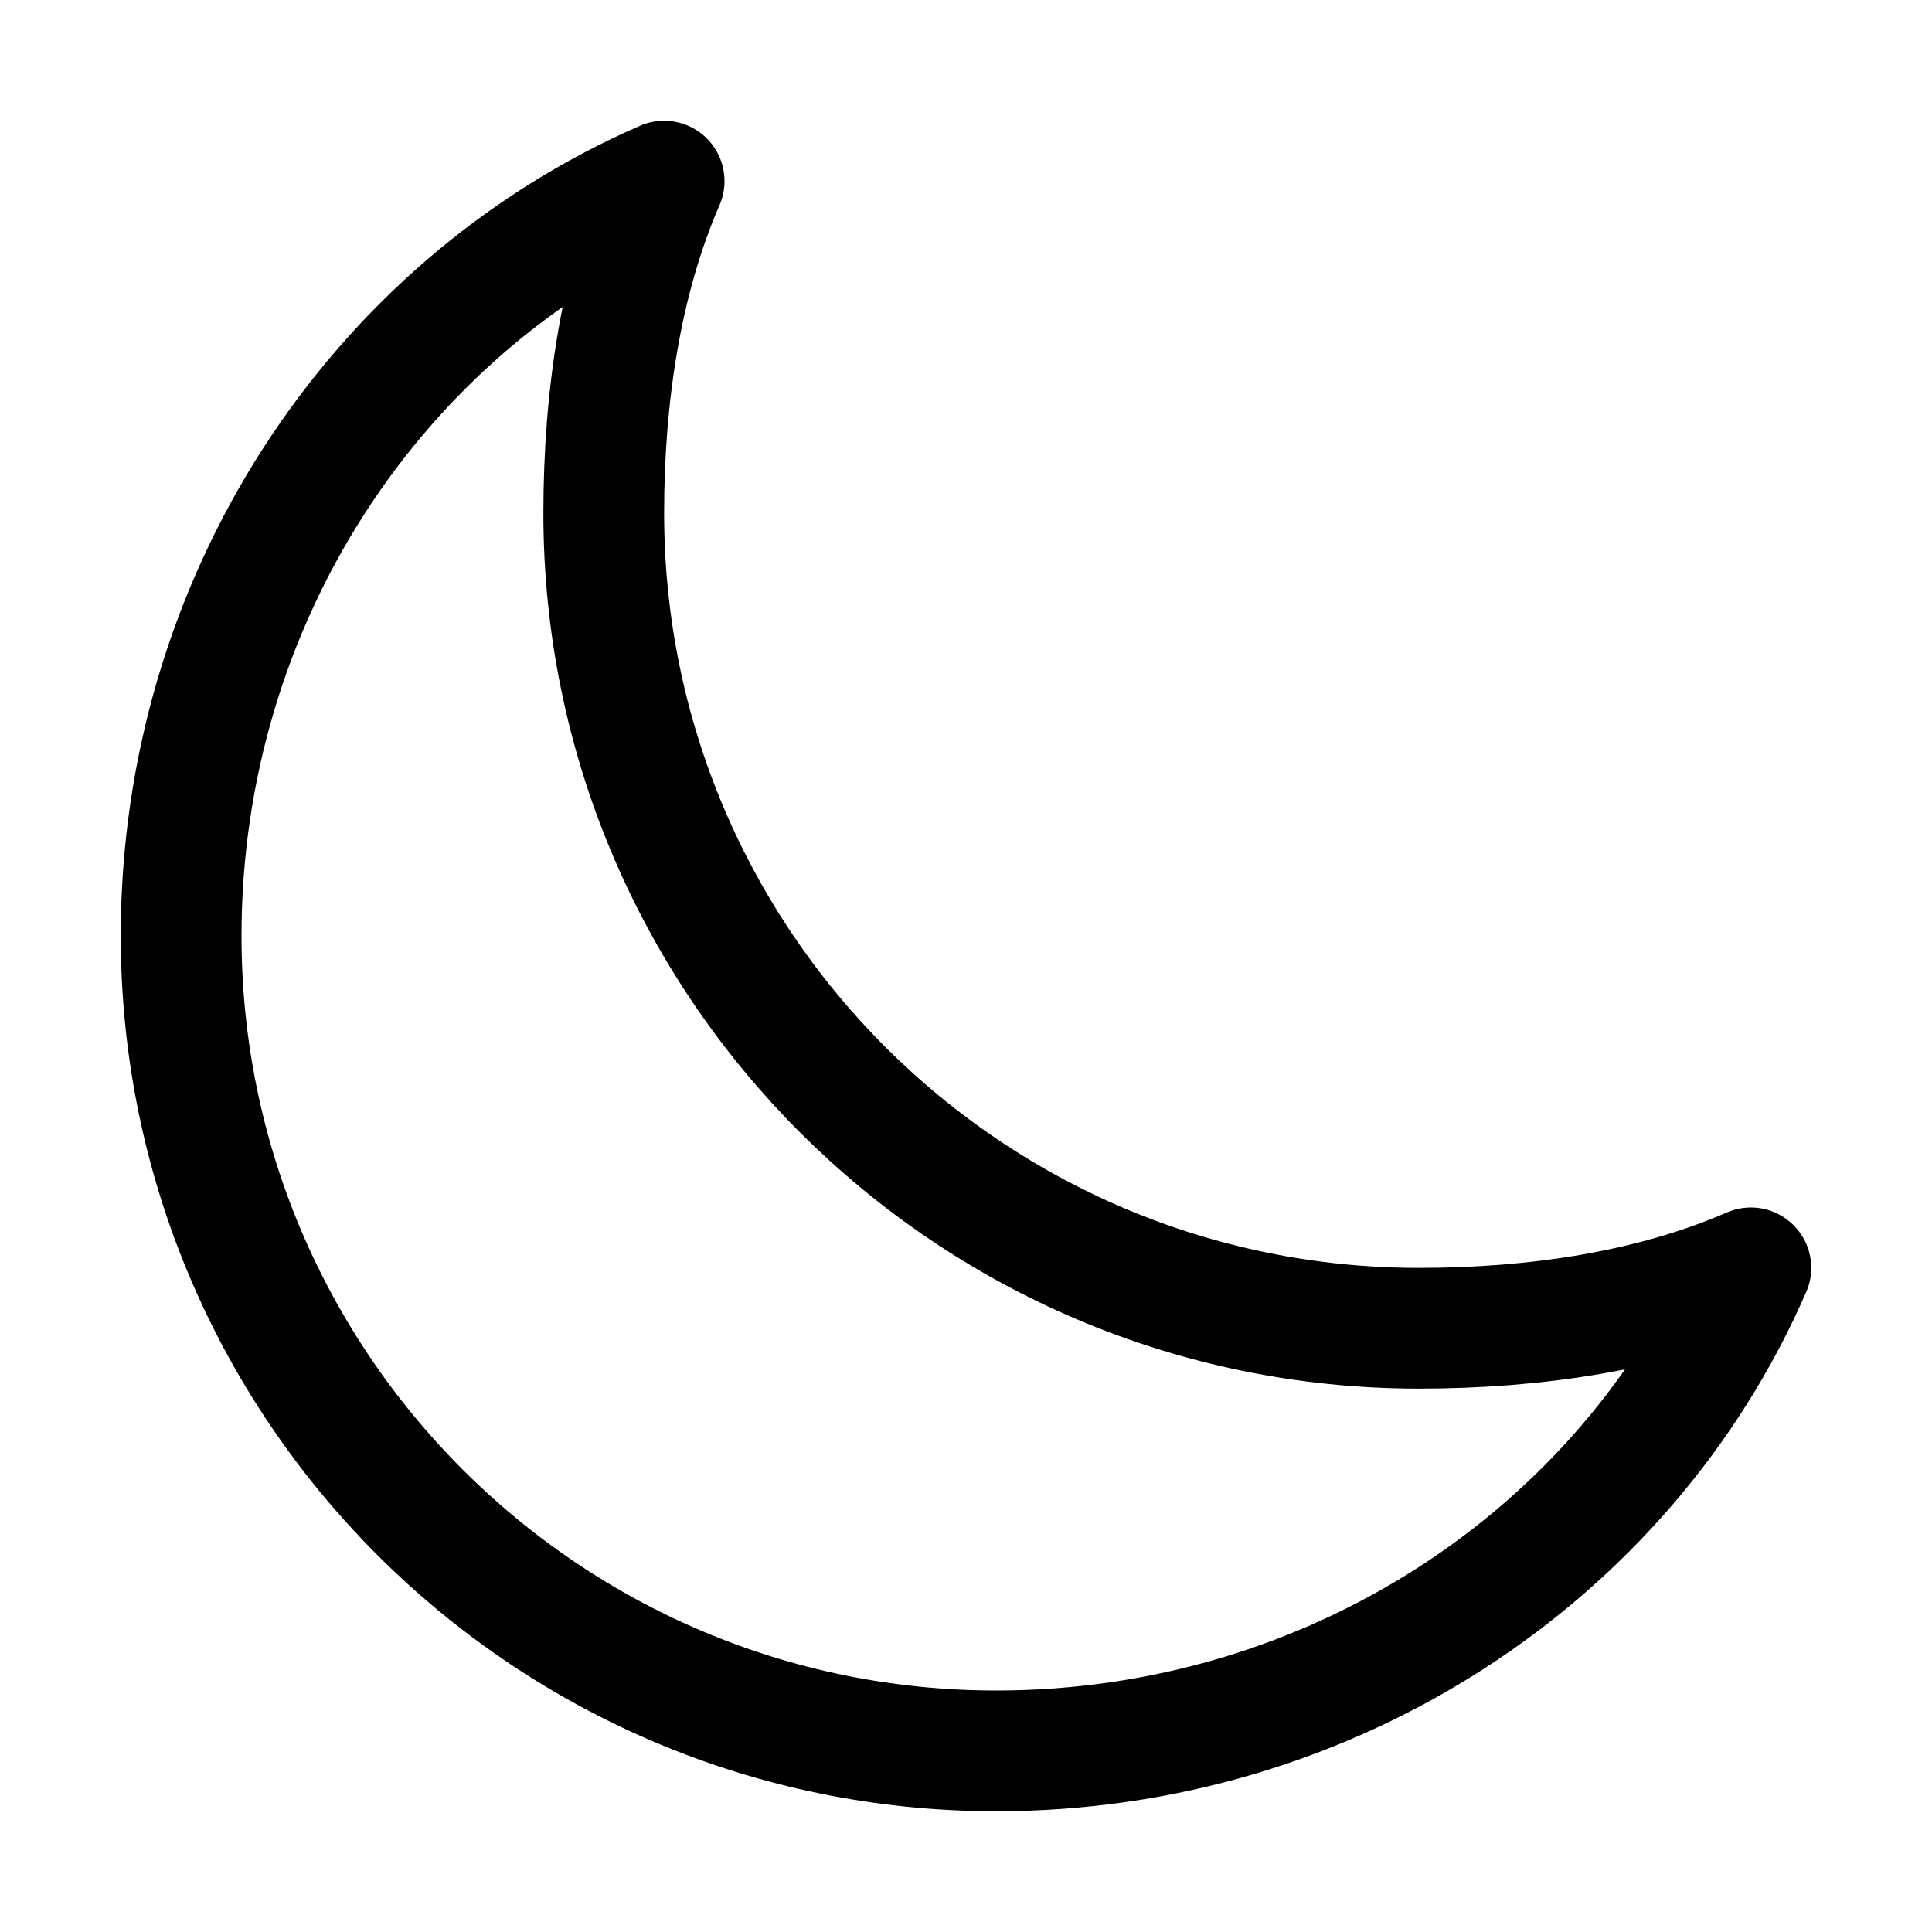
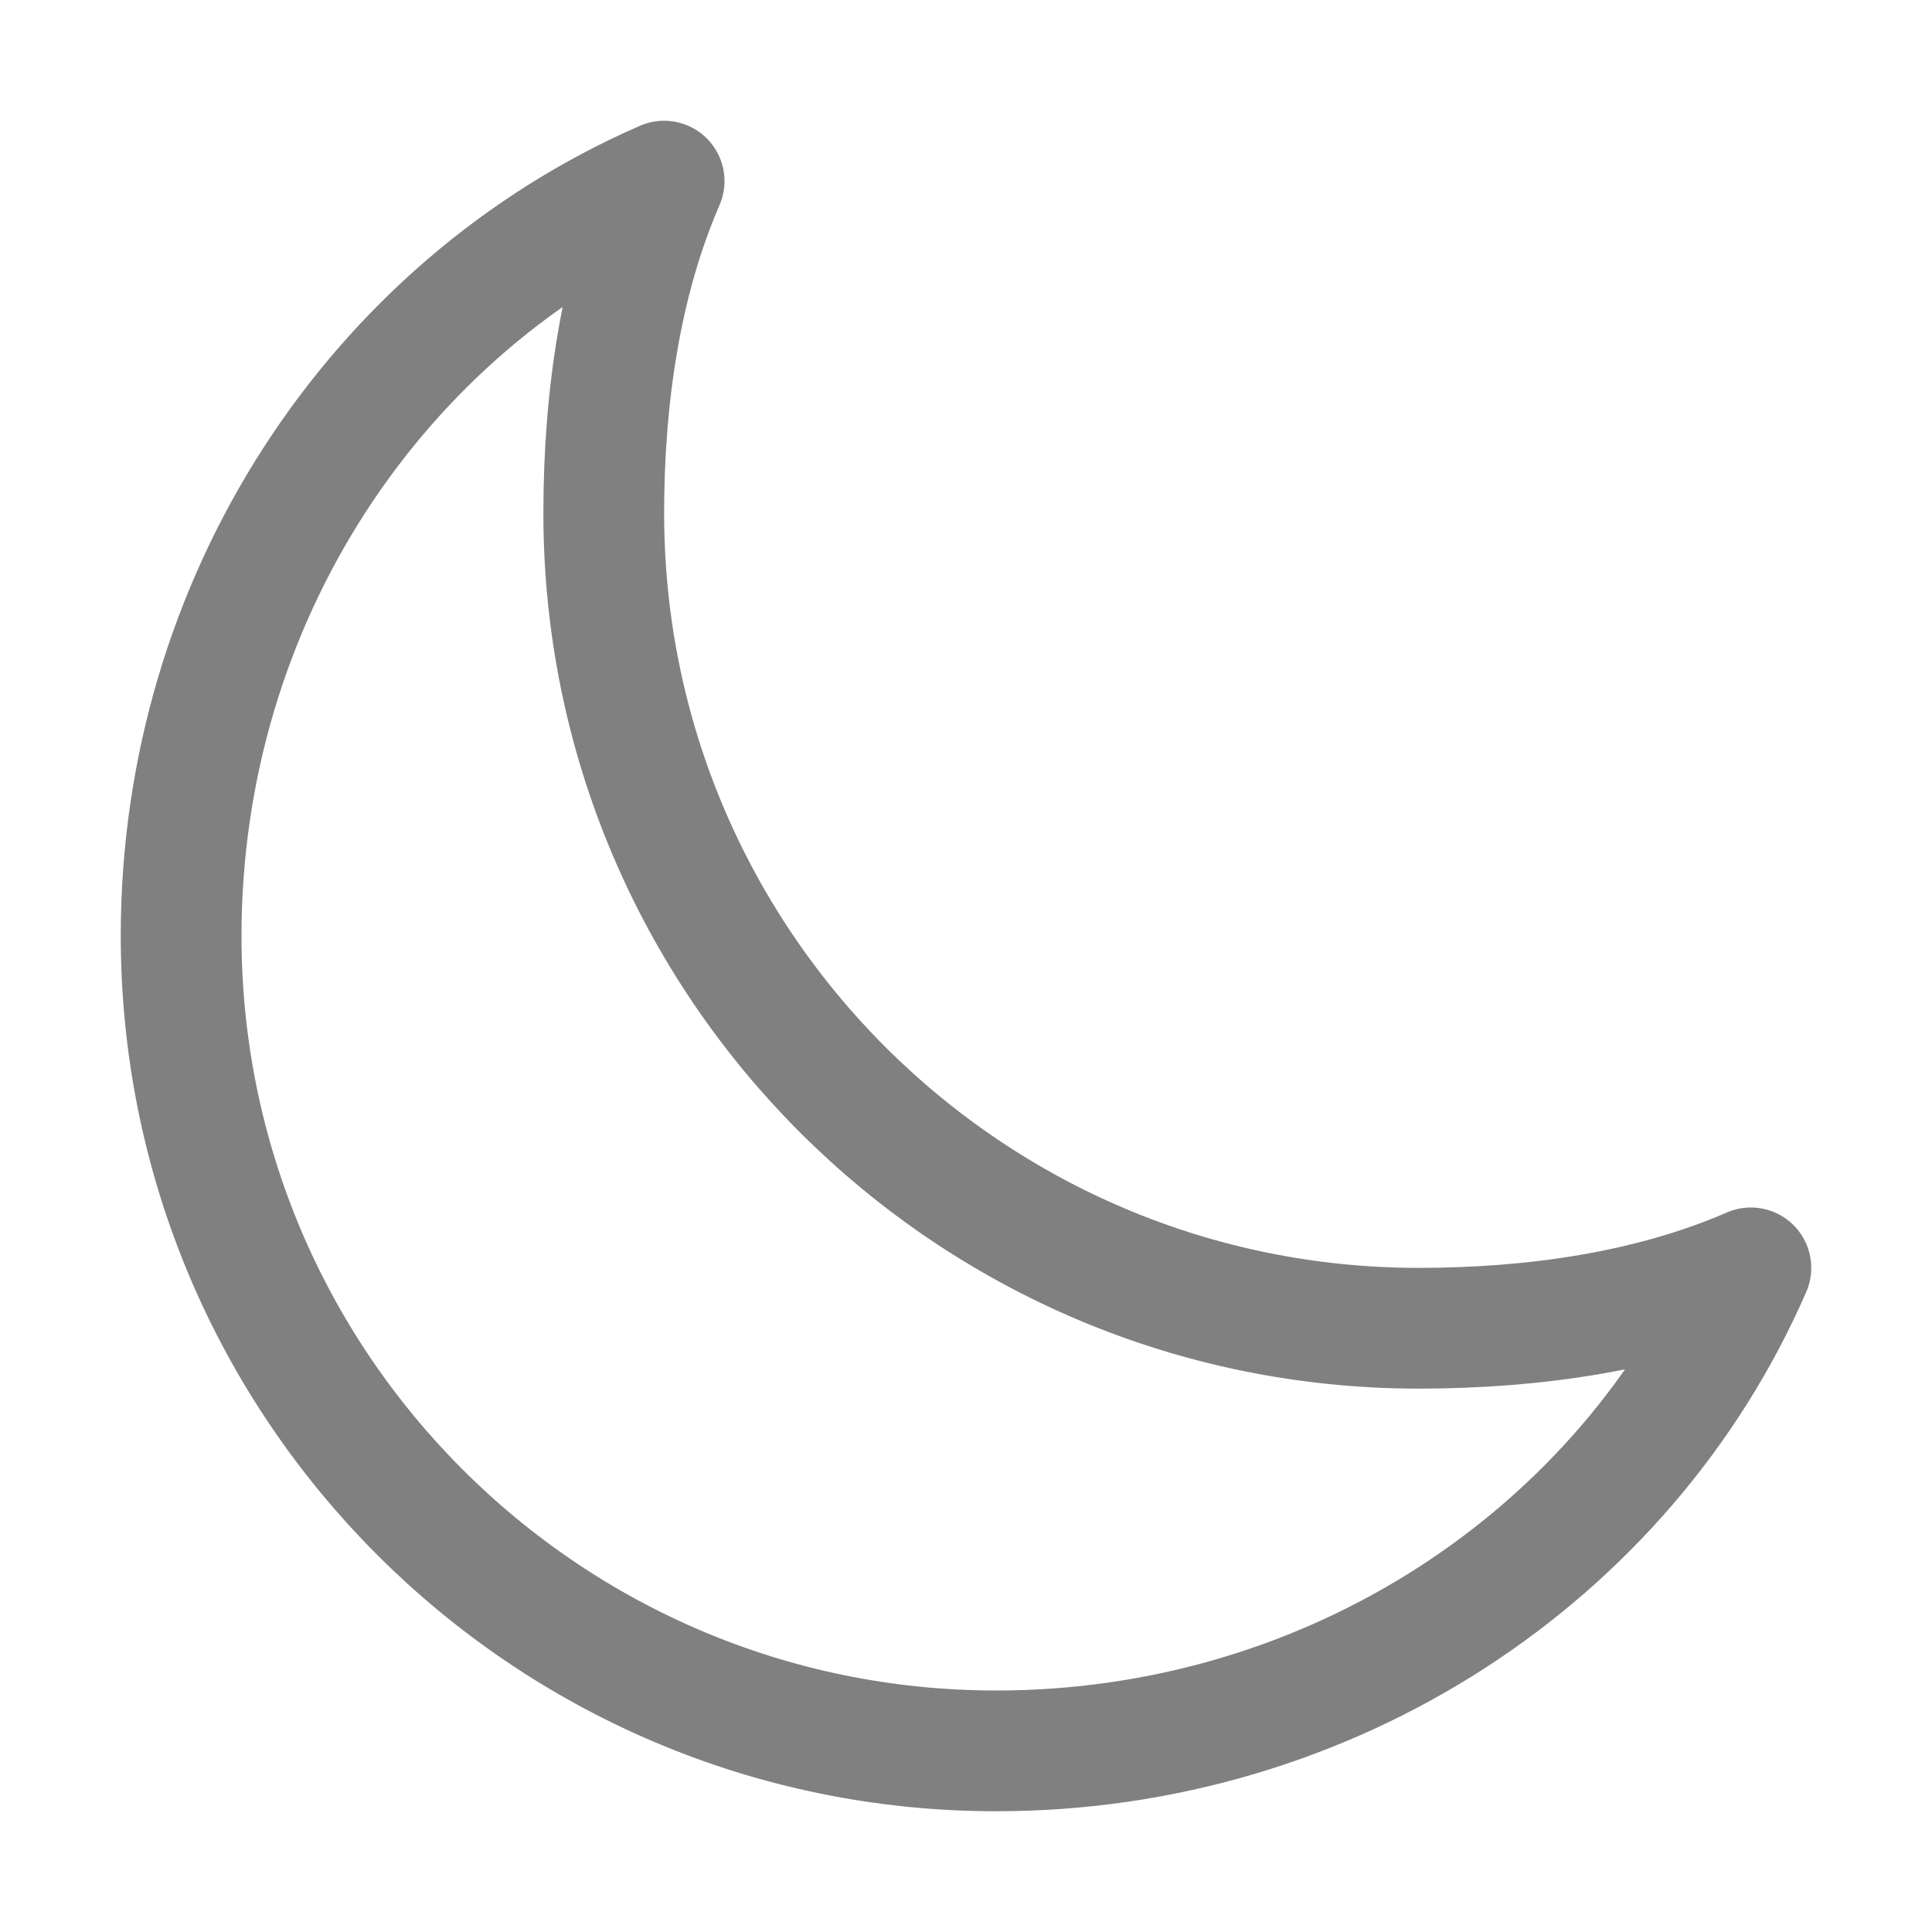
<svg xmlns="http://www.w3.org/2000/svg" class="ionicon" viewBox="0 0 512 512">
-   <path d="M160 136c0-30.62 4.51-61.61 16-88C99.57 81.27 48 159.32 48 248c0 119.29 96.71 216 216 216 88.68 0 166.73-51.57 200-128-26.39 11.49-57.38 16-88 16-119.29 0-216-96.71-216-216z" fill="none" stroke="currentColor" stroke-linecap="round" stroke-linejoin="round" stroke-width="32" />
+   <path d="M160 136c0-30.62 4.51-61.61 16-88C99.57 81.27 48 159.32 48 248c0 119.29 96.71 216 216 216 88.68 0 166.73-51.57 200-128-26.39 11.49-57.38 16-88 16-119.29 0-216-96.71-216-216z" fill="none" stroke="grey" stroke-linecap="round" stroke-linejoin="round" stroke-width="32" />
</svg>
